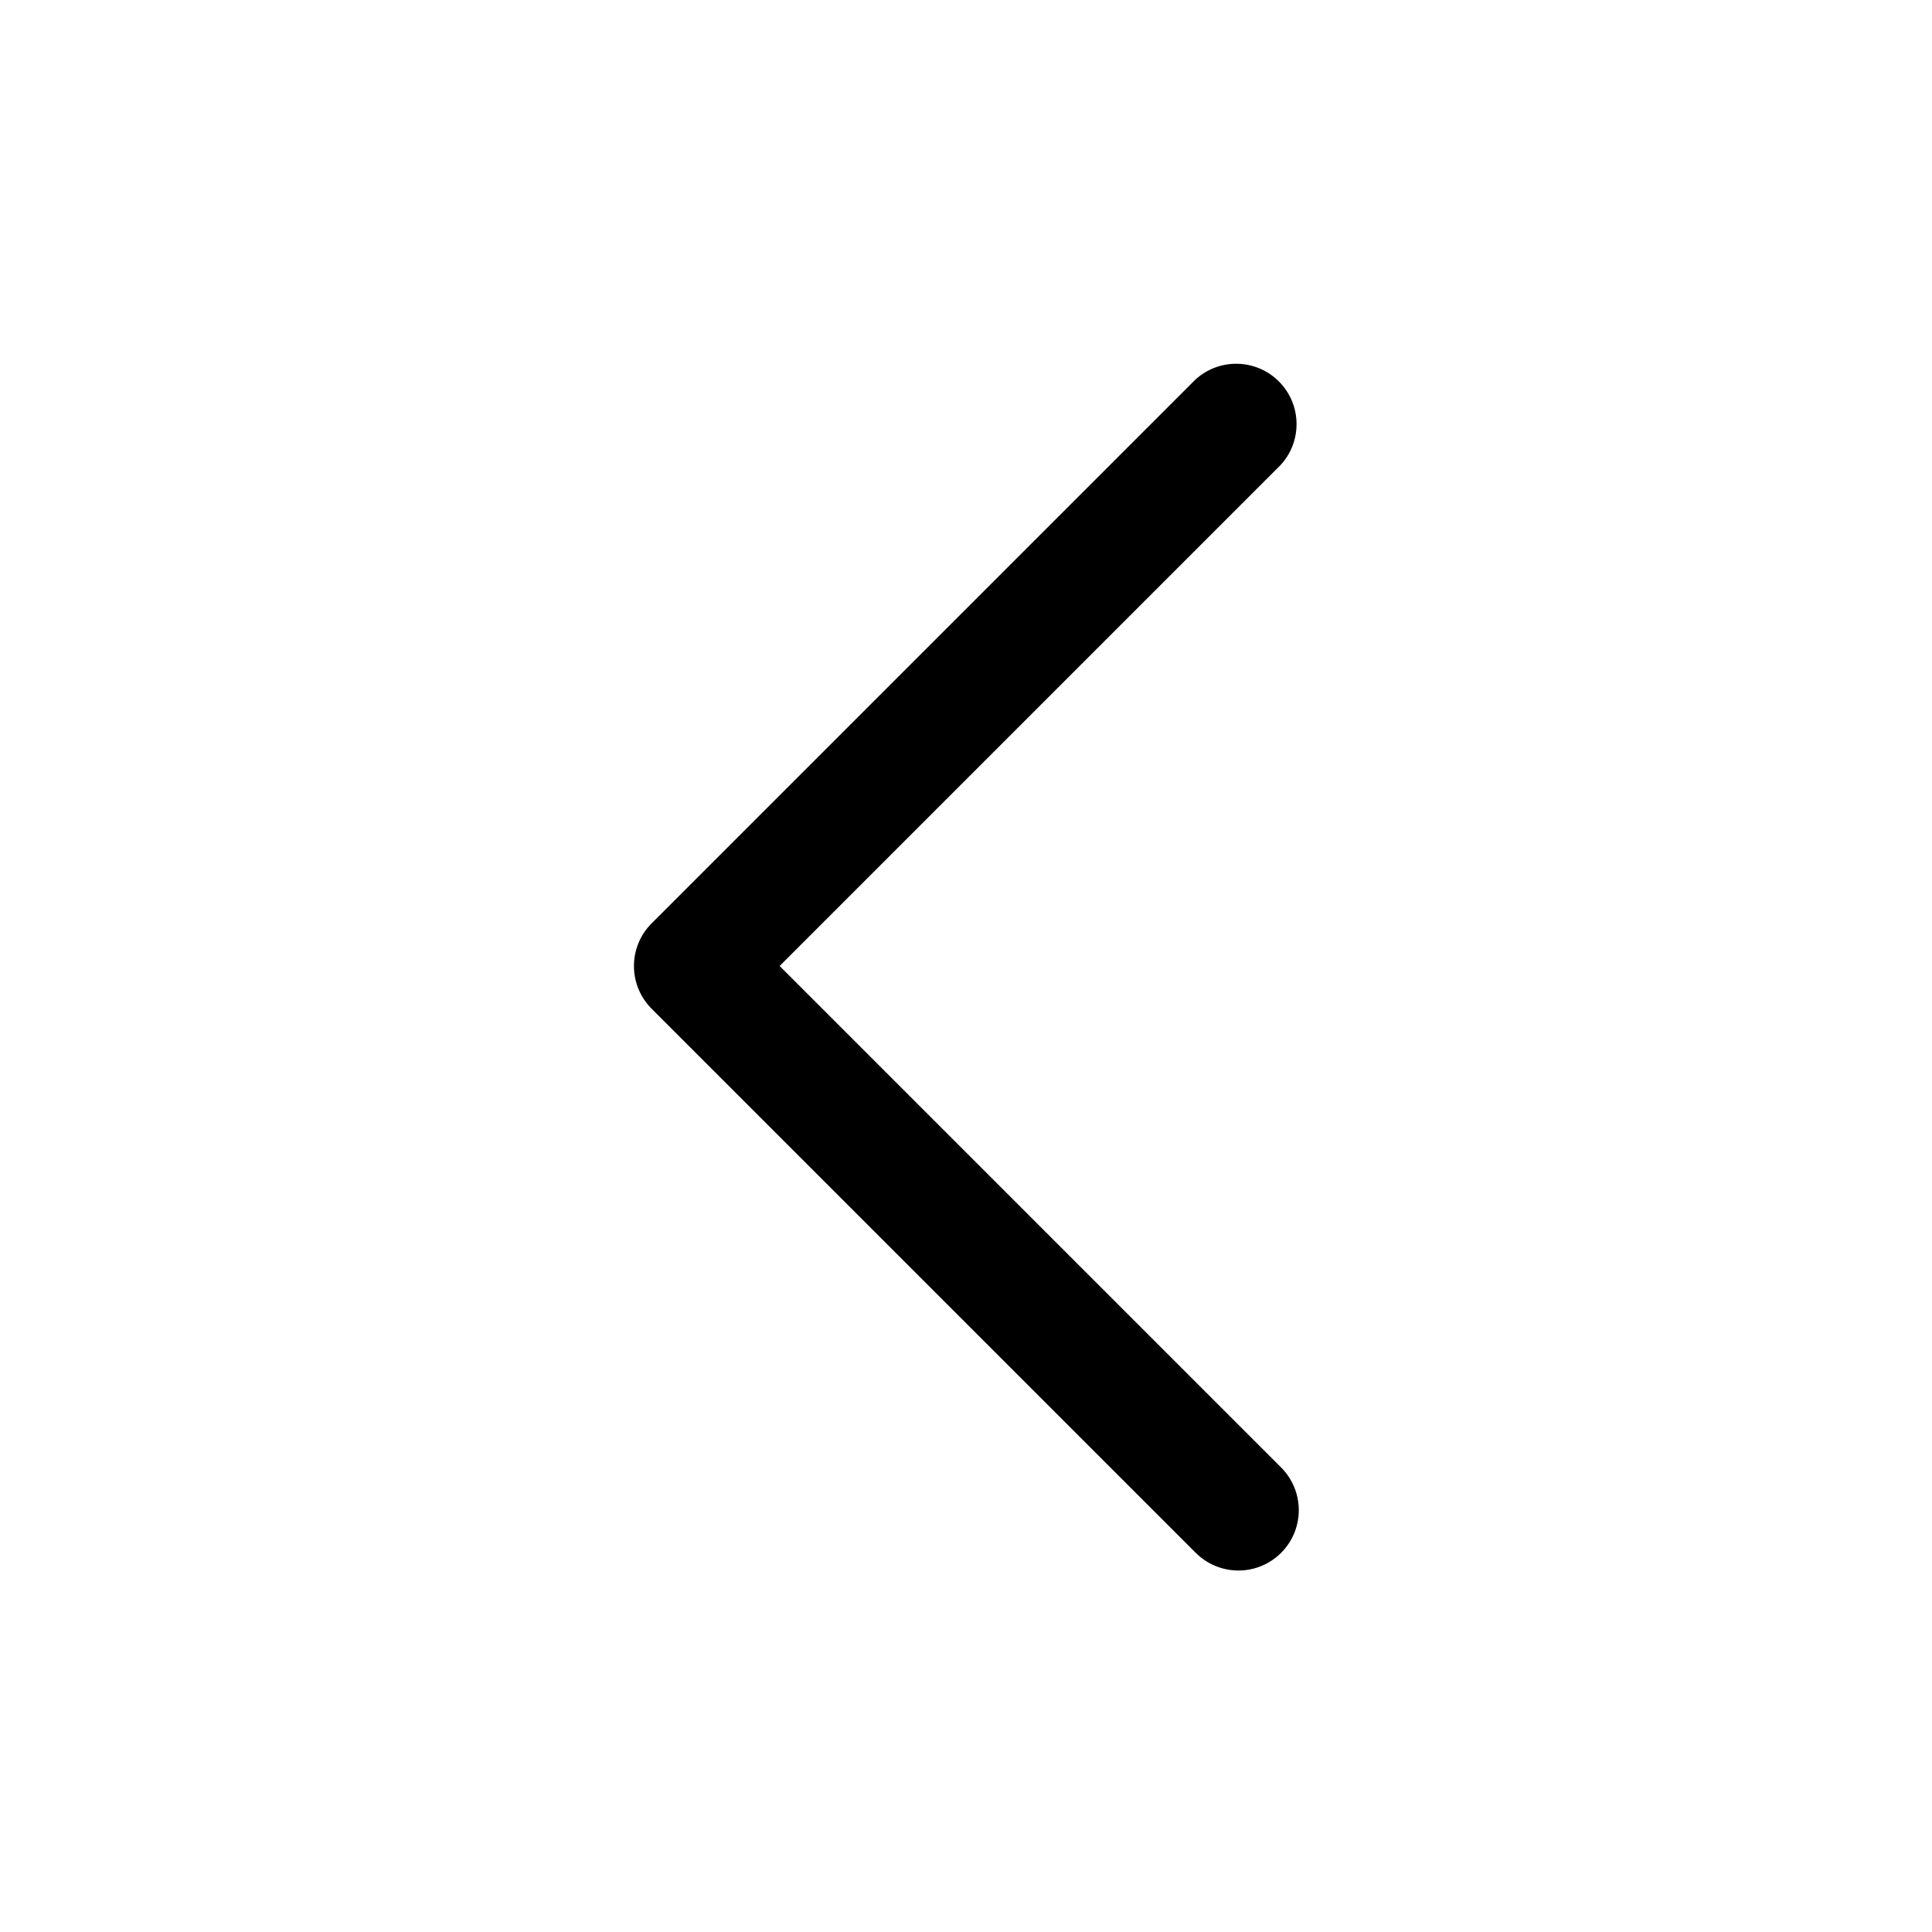
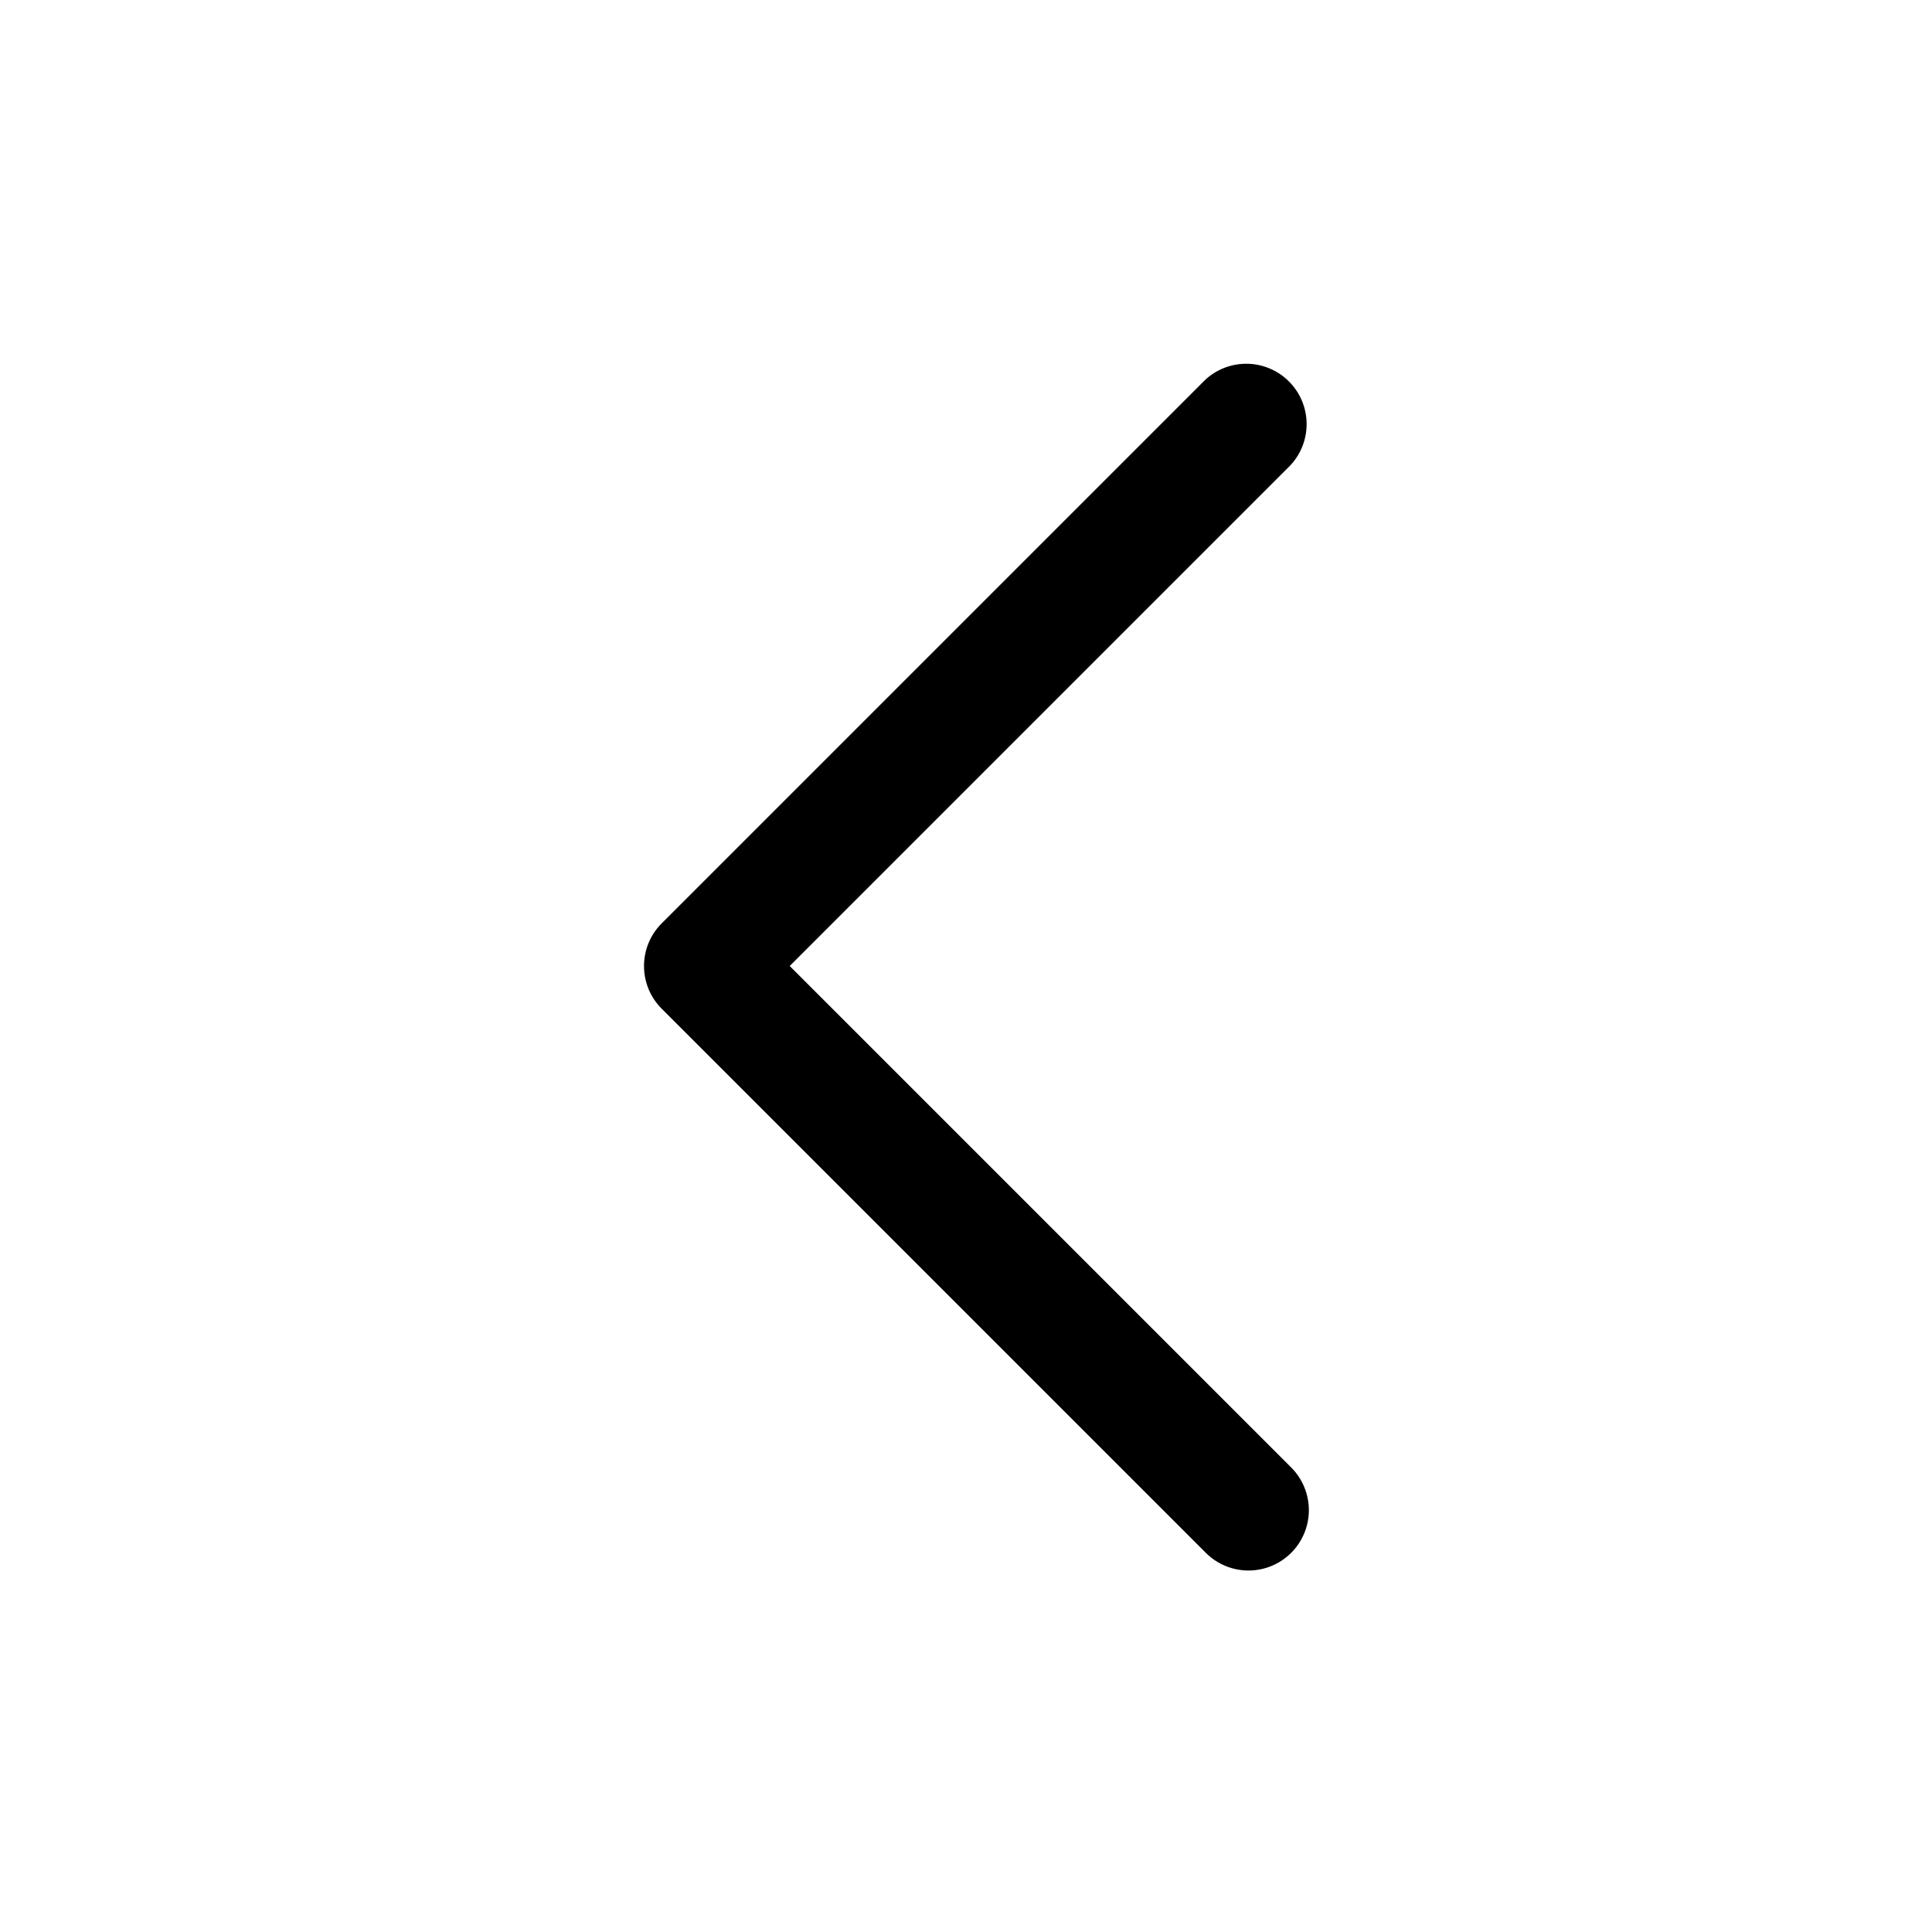
<svg xmlns="http://www.w3.org/2000/svg" width="24" height="24" viewBox="0 0 24 24" fill="none">
-   <path fill-rule="evenodd" clip-rule="evenodd" d="M15.905 5.78a.75.75 0 00-1.06-1.06l-6.75 6.75a.75.75 0 000 1.061l6.75 6.75a.75.75 0 101.06-1.061L9.685 12l6.22-6.22z" fill="#000" />
+   <path fill-rule="evenodd" clip-rule="evenodd" d="M16.03 5.78a.75.75 0 00-1.06-1.06l-6.75 6.75a.75.75 0 000 1.061l6.75 6.75a.75.75 0 101.06-1.061L9.81 12l6.22-6.22z" fill="#000" />
</svg>
